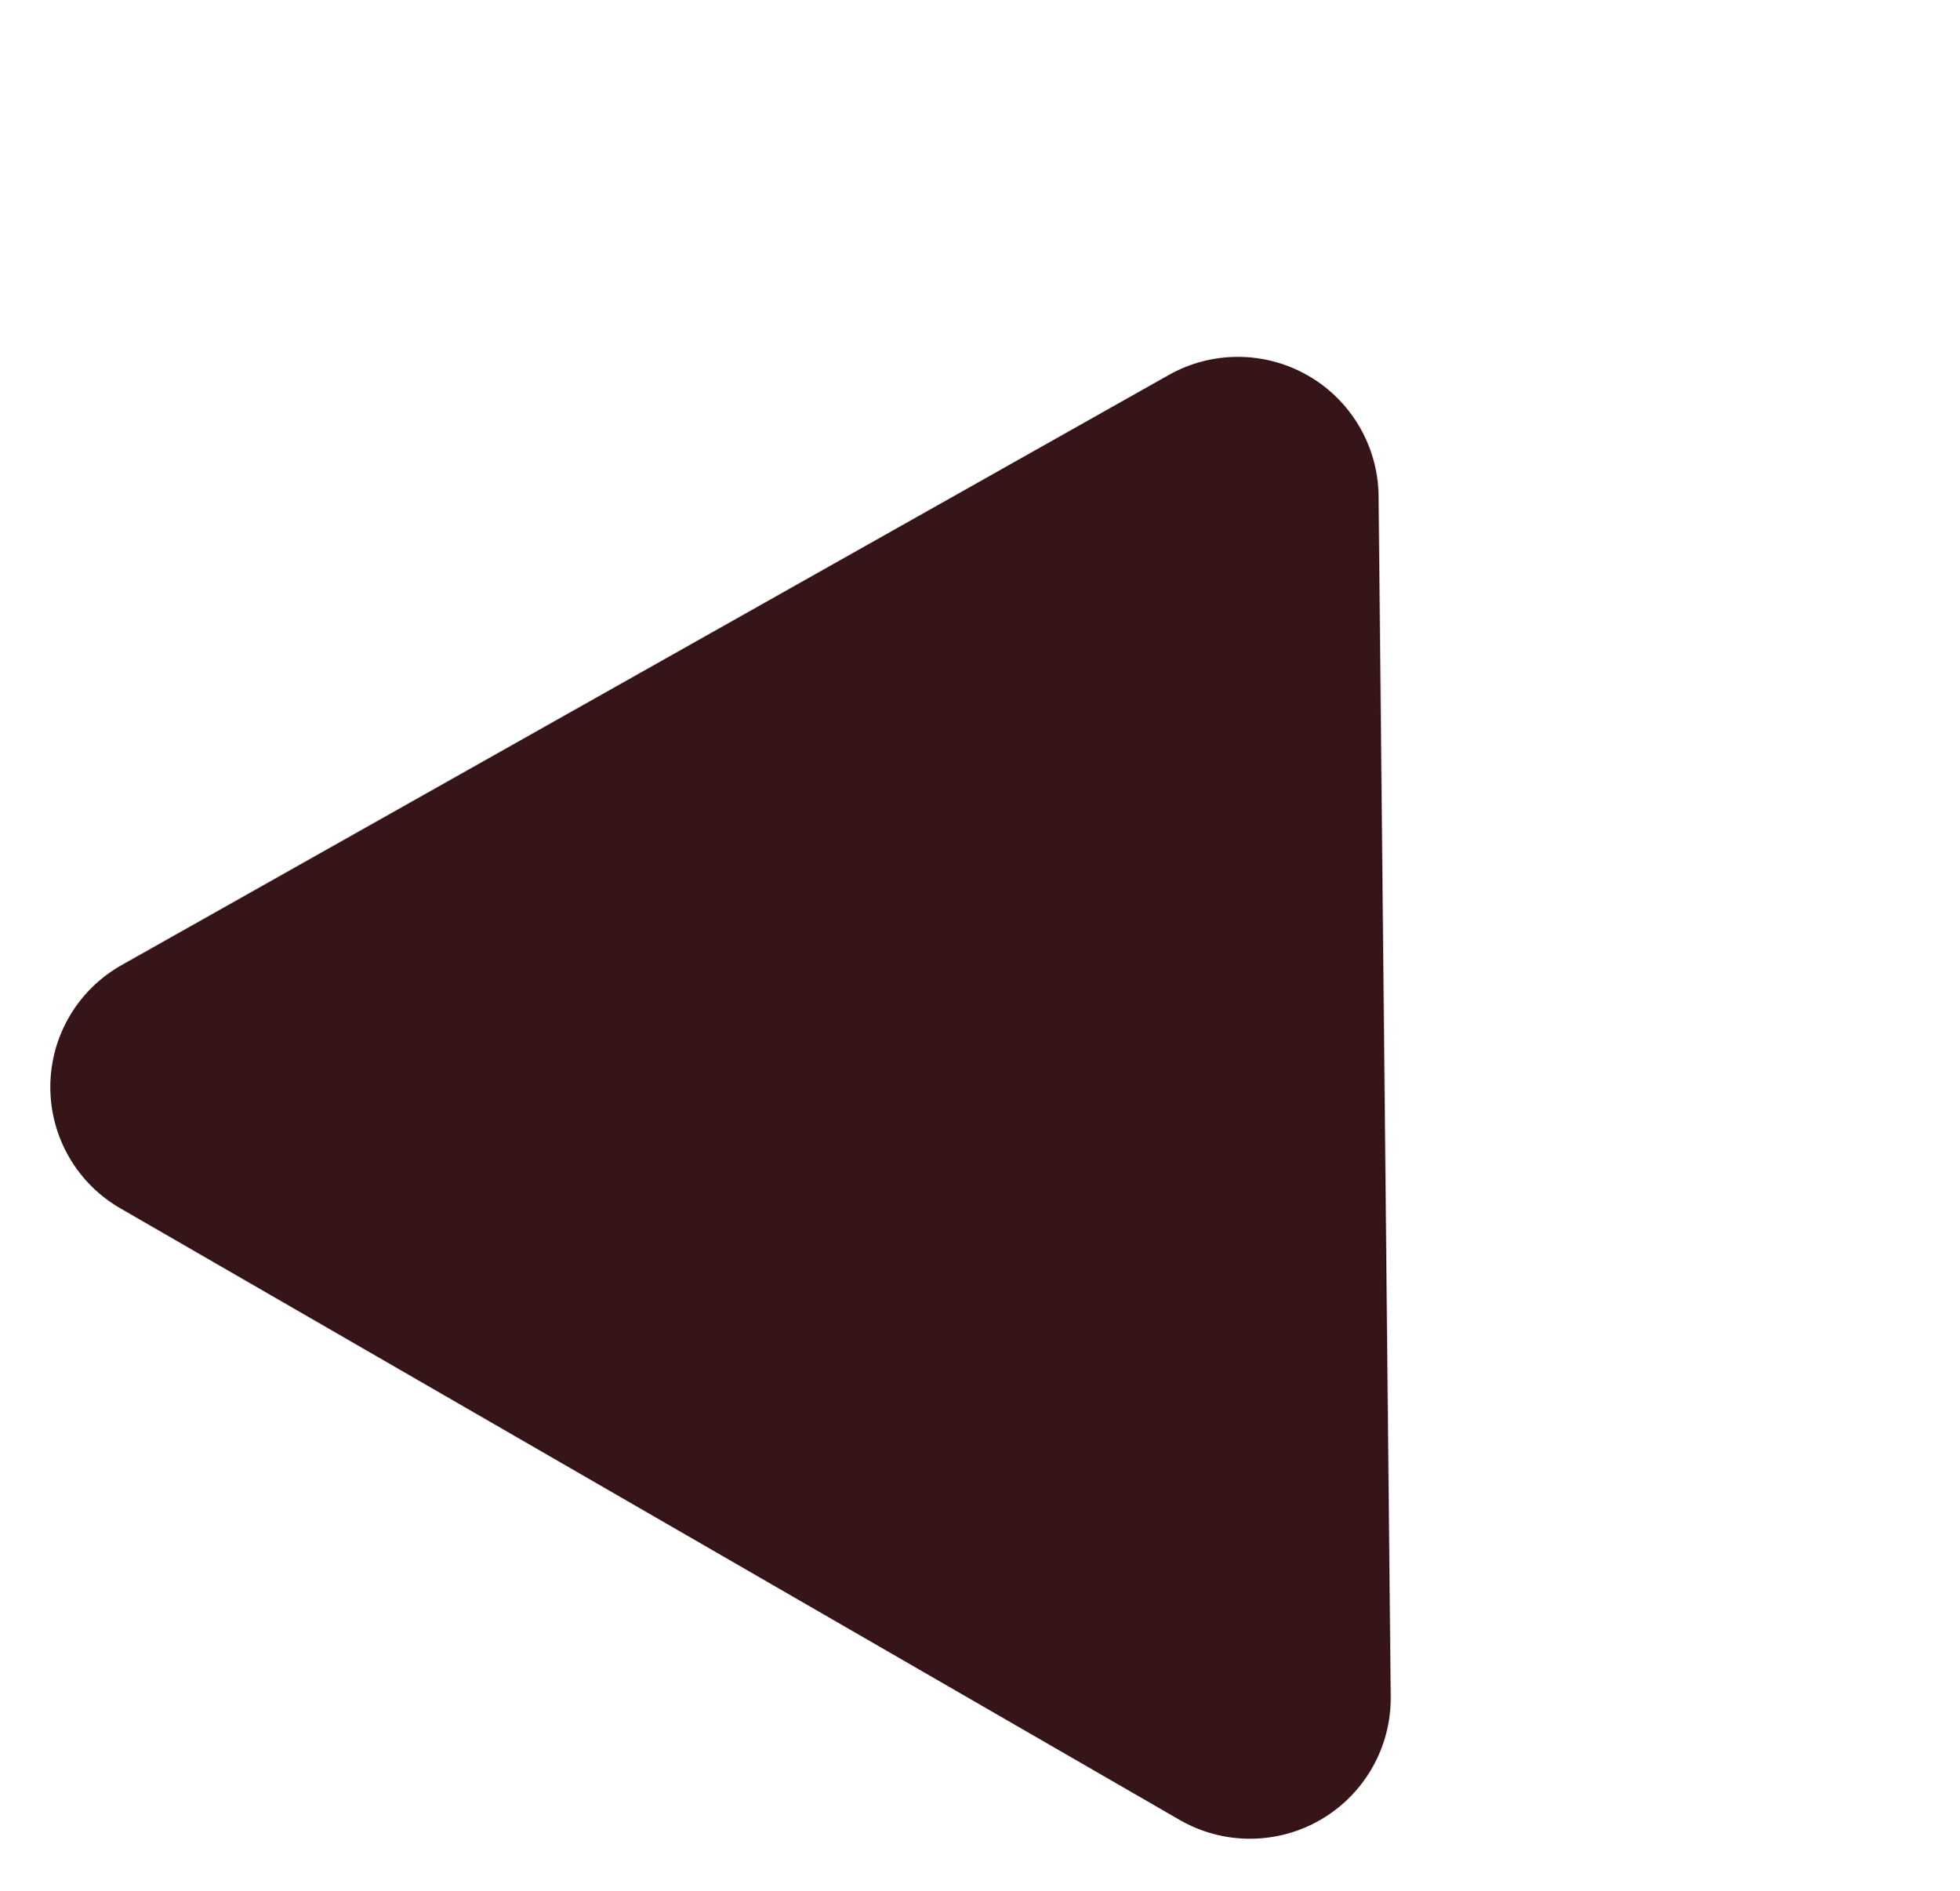
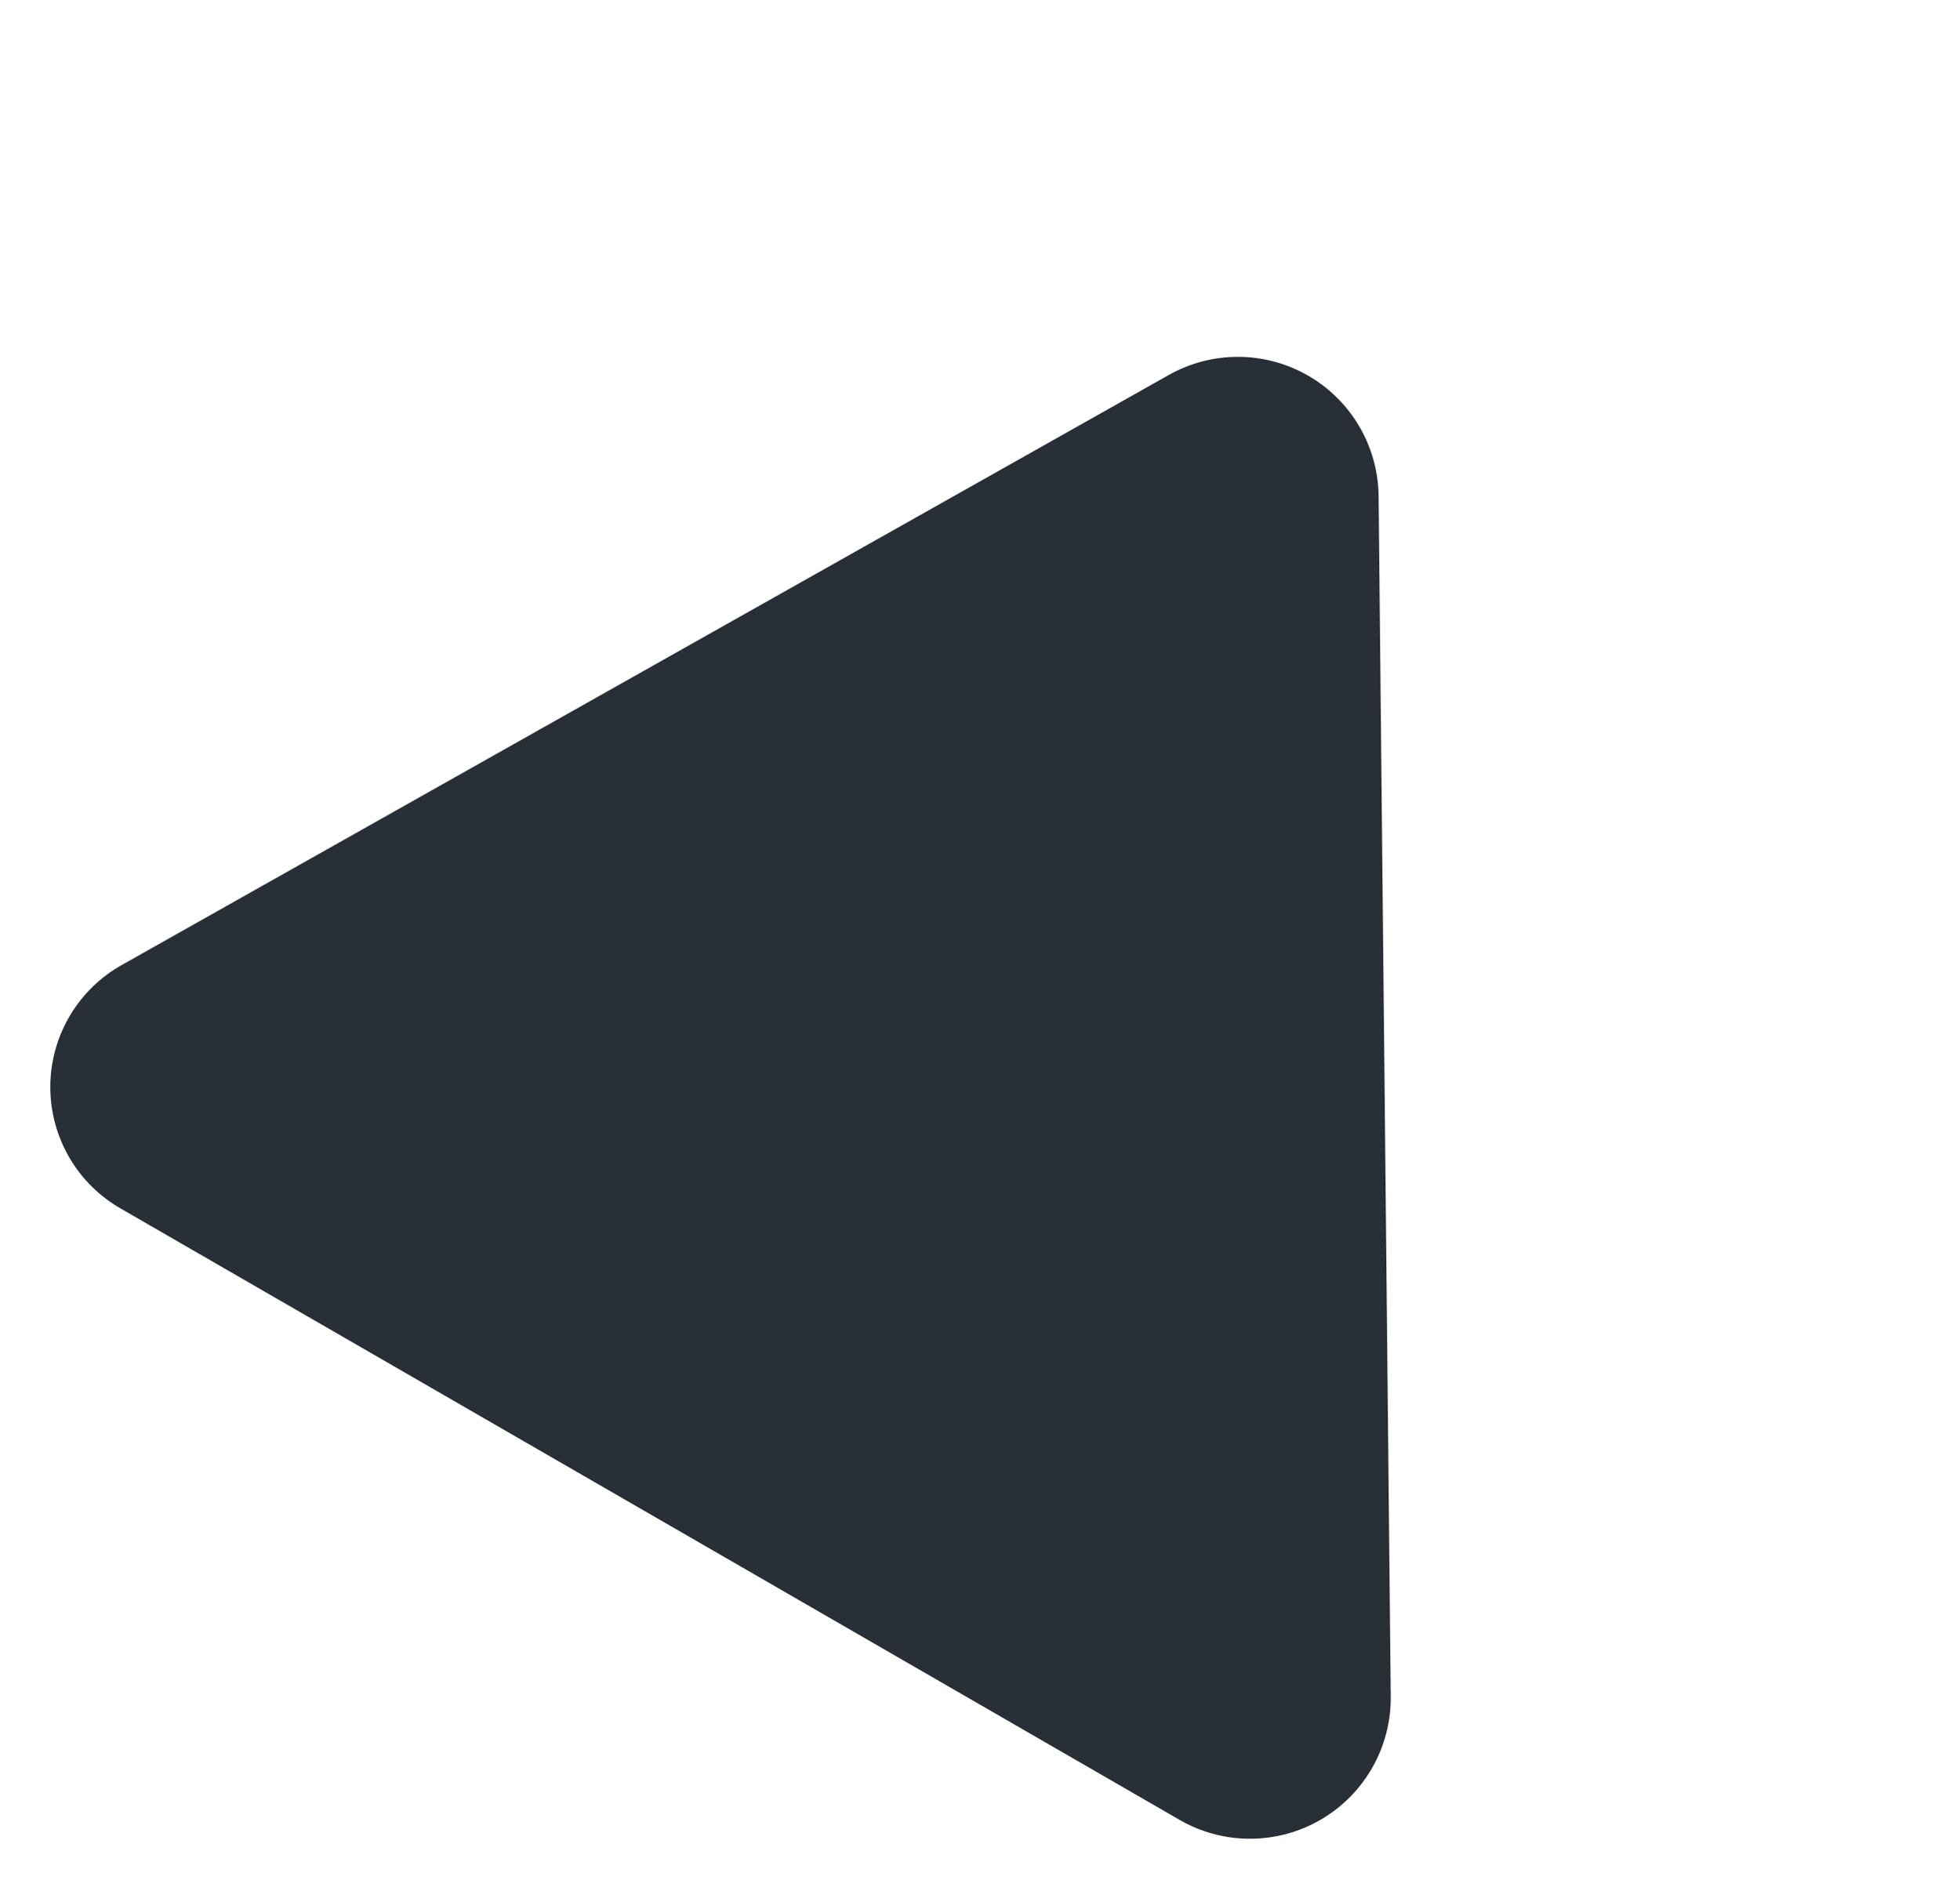
<svg xmlns="http://www.w3.org/2000/svg" width="71.363" height="68.857" viewBox="0 0 71.363 68.857">
-   <path id="Icon_awesome-play" data-name="Icon awesome-play" d="M45.378,22.955,7.741.7A5.1,5.1,0,0,0,0,5.12V49.611a5.128,5.128,0,0,0,7.741,4.416l37.637-22.24a5.127,5.127,0,0,0,0-8.832Z" transform="translate(-0.002 41.482) rotate(-60)" fill="#351518" />
+   <path id="Icon_awesome-play" data-name="Icon awesome-play" d="M45.378,22.955,7.741.7A5.1,5.1,0,0,0,0,5.12V49.611a5.128,5.128,0,0,0,7.741,4.416l37.637-22.24a5.127,5.127,0,0,0,0-8.832Z" transform="translate(-0.002 41.482) rotate(-60)" fill="#292F36" />
</svg>
